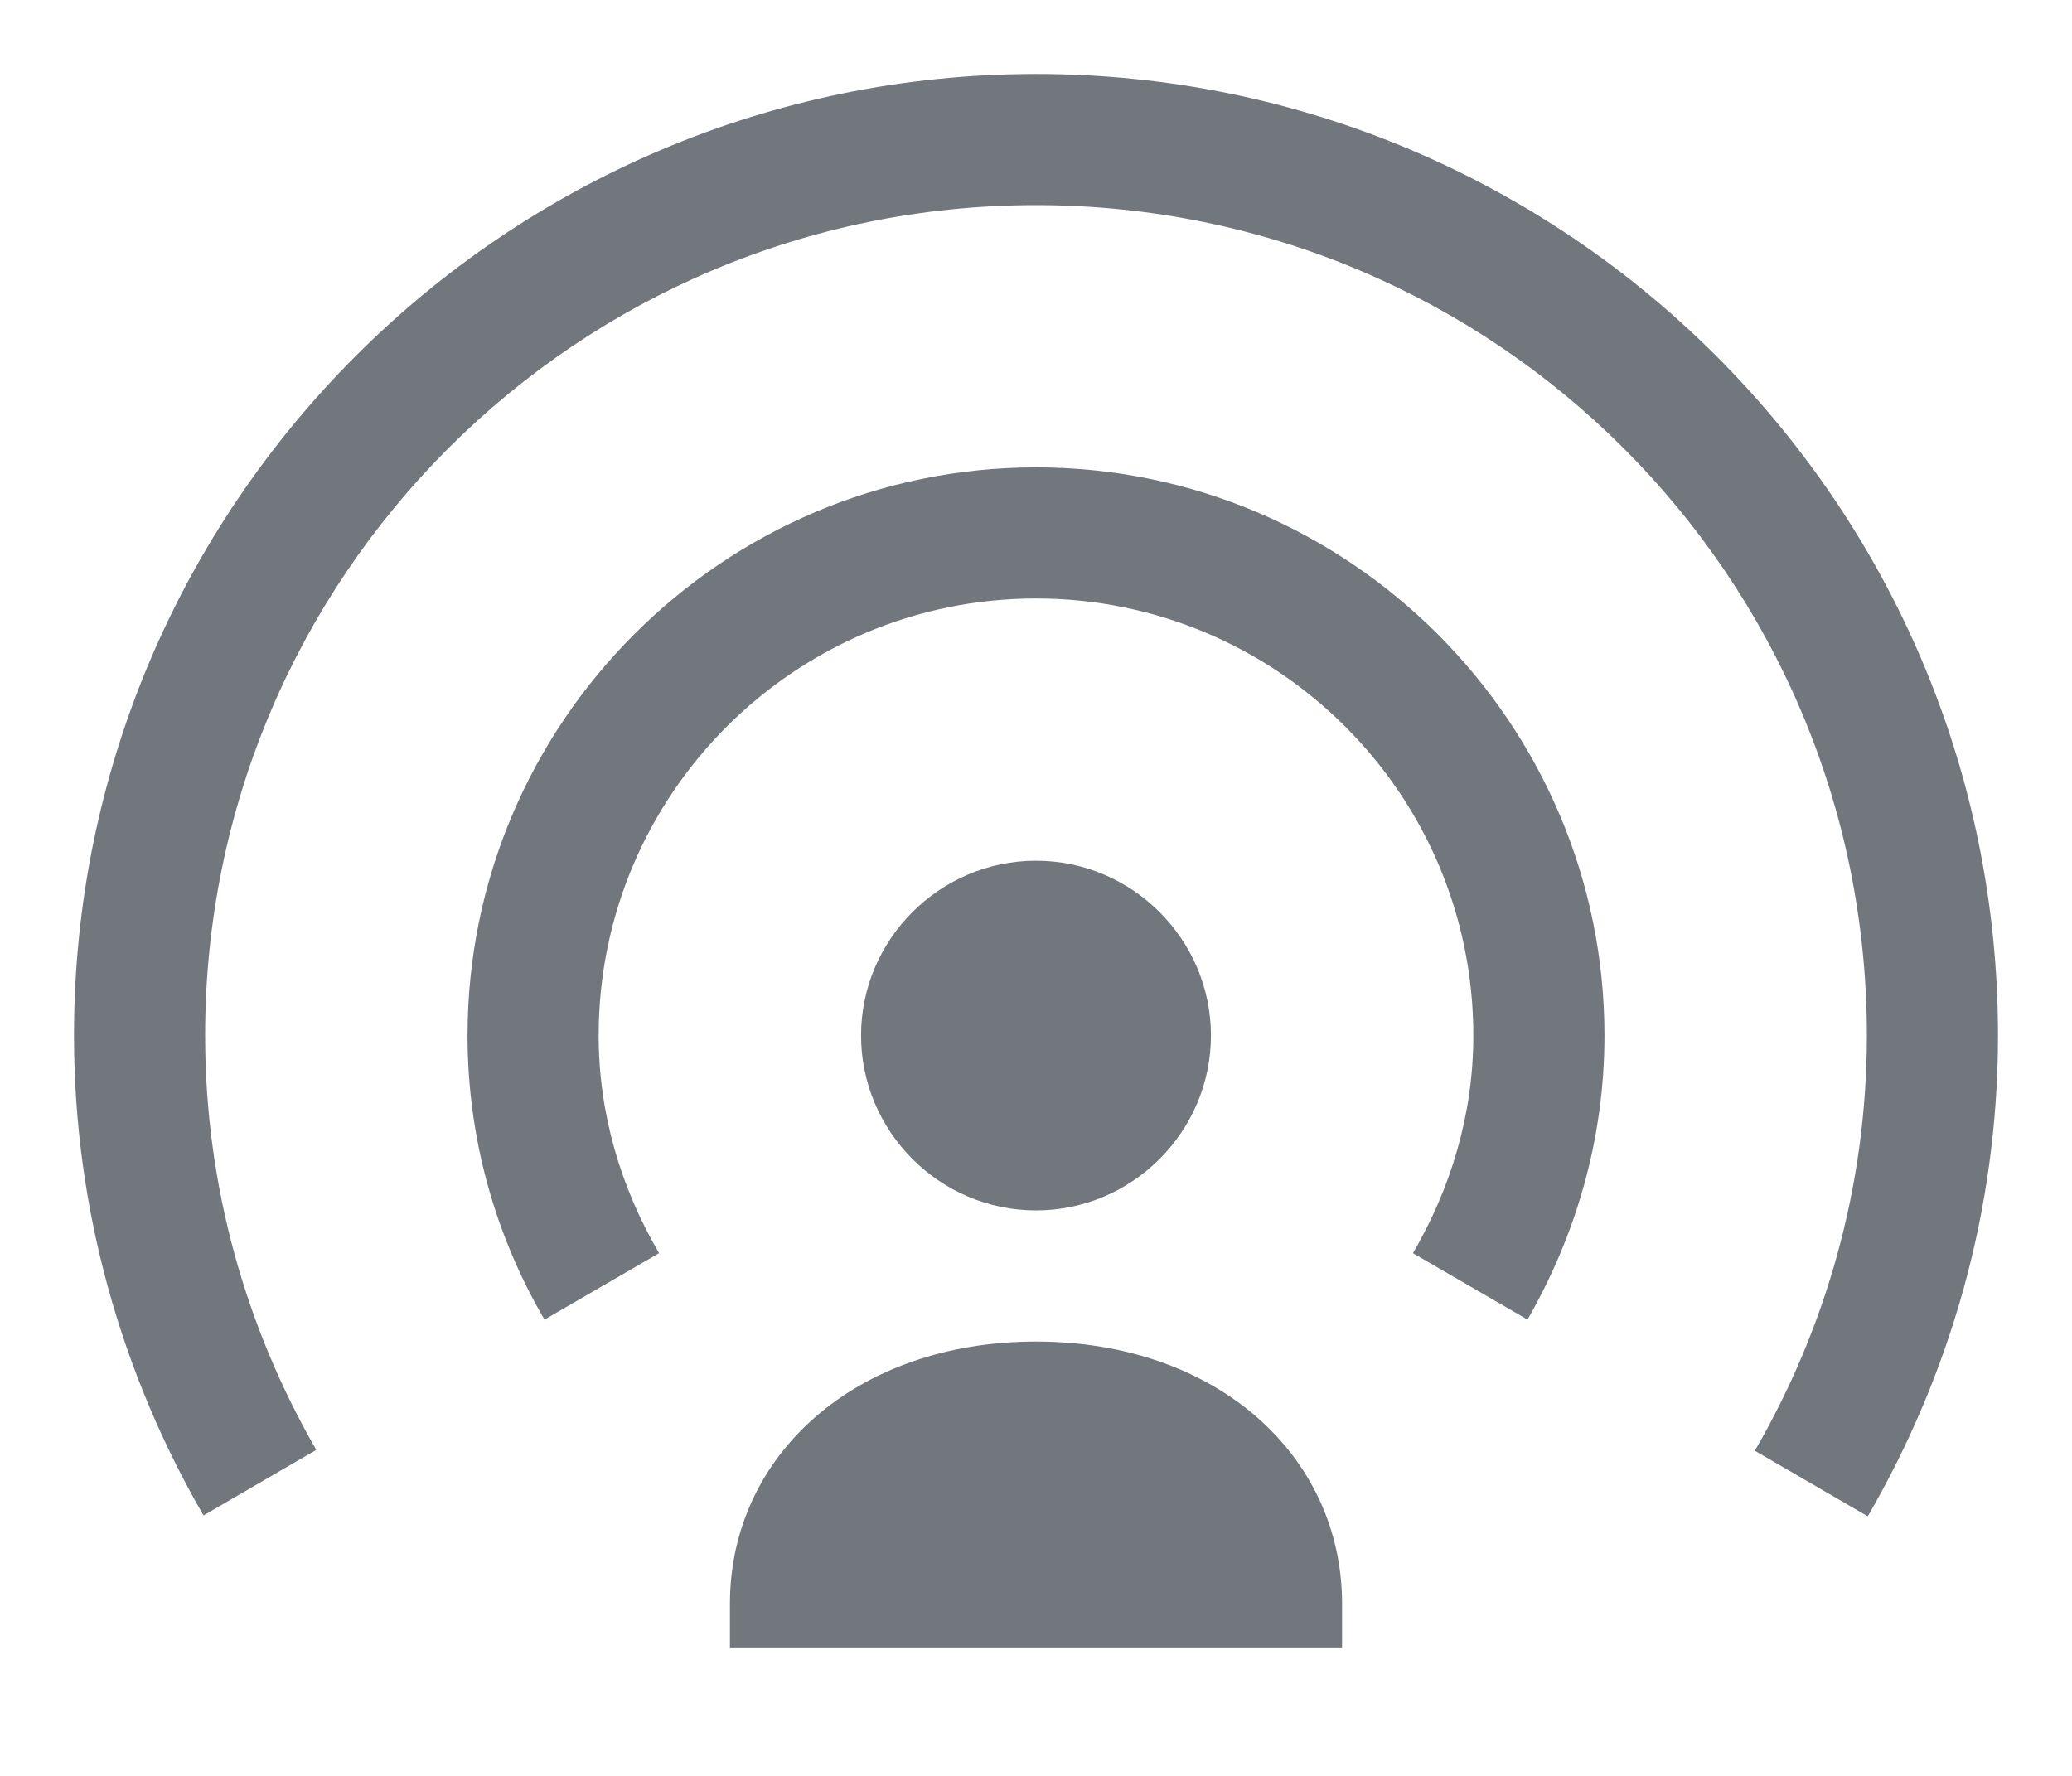
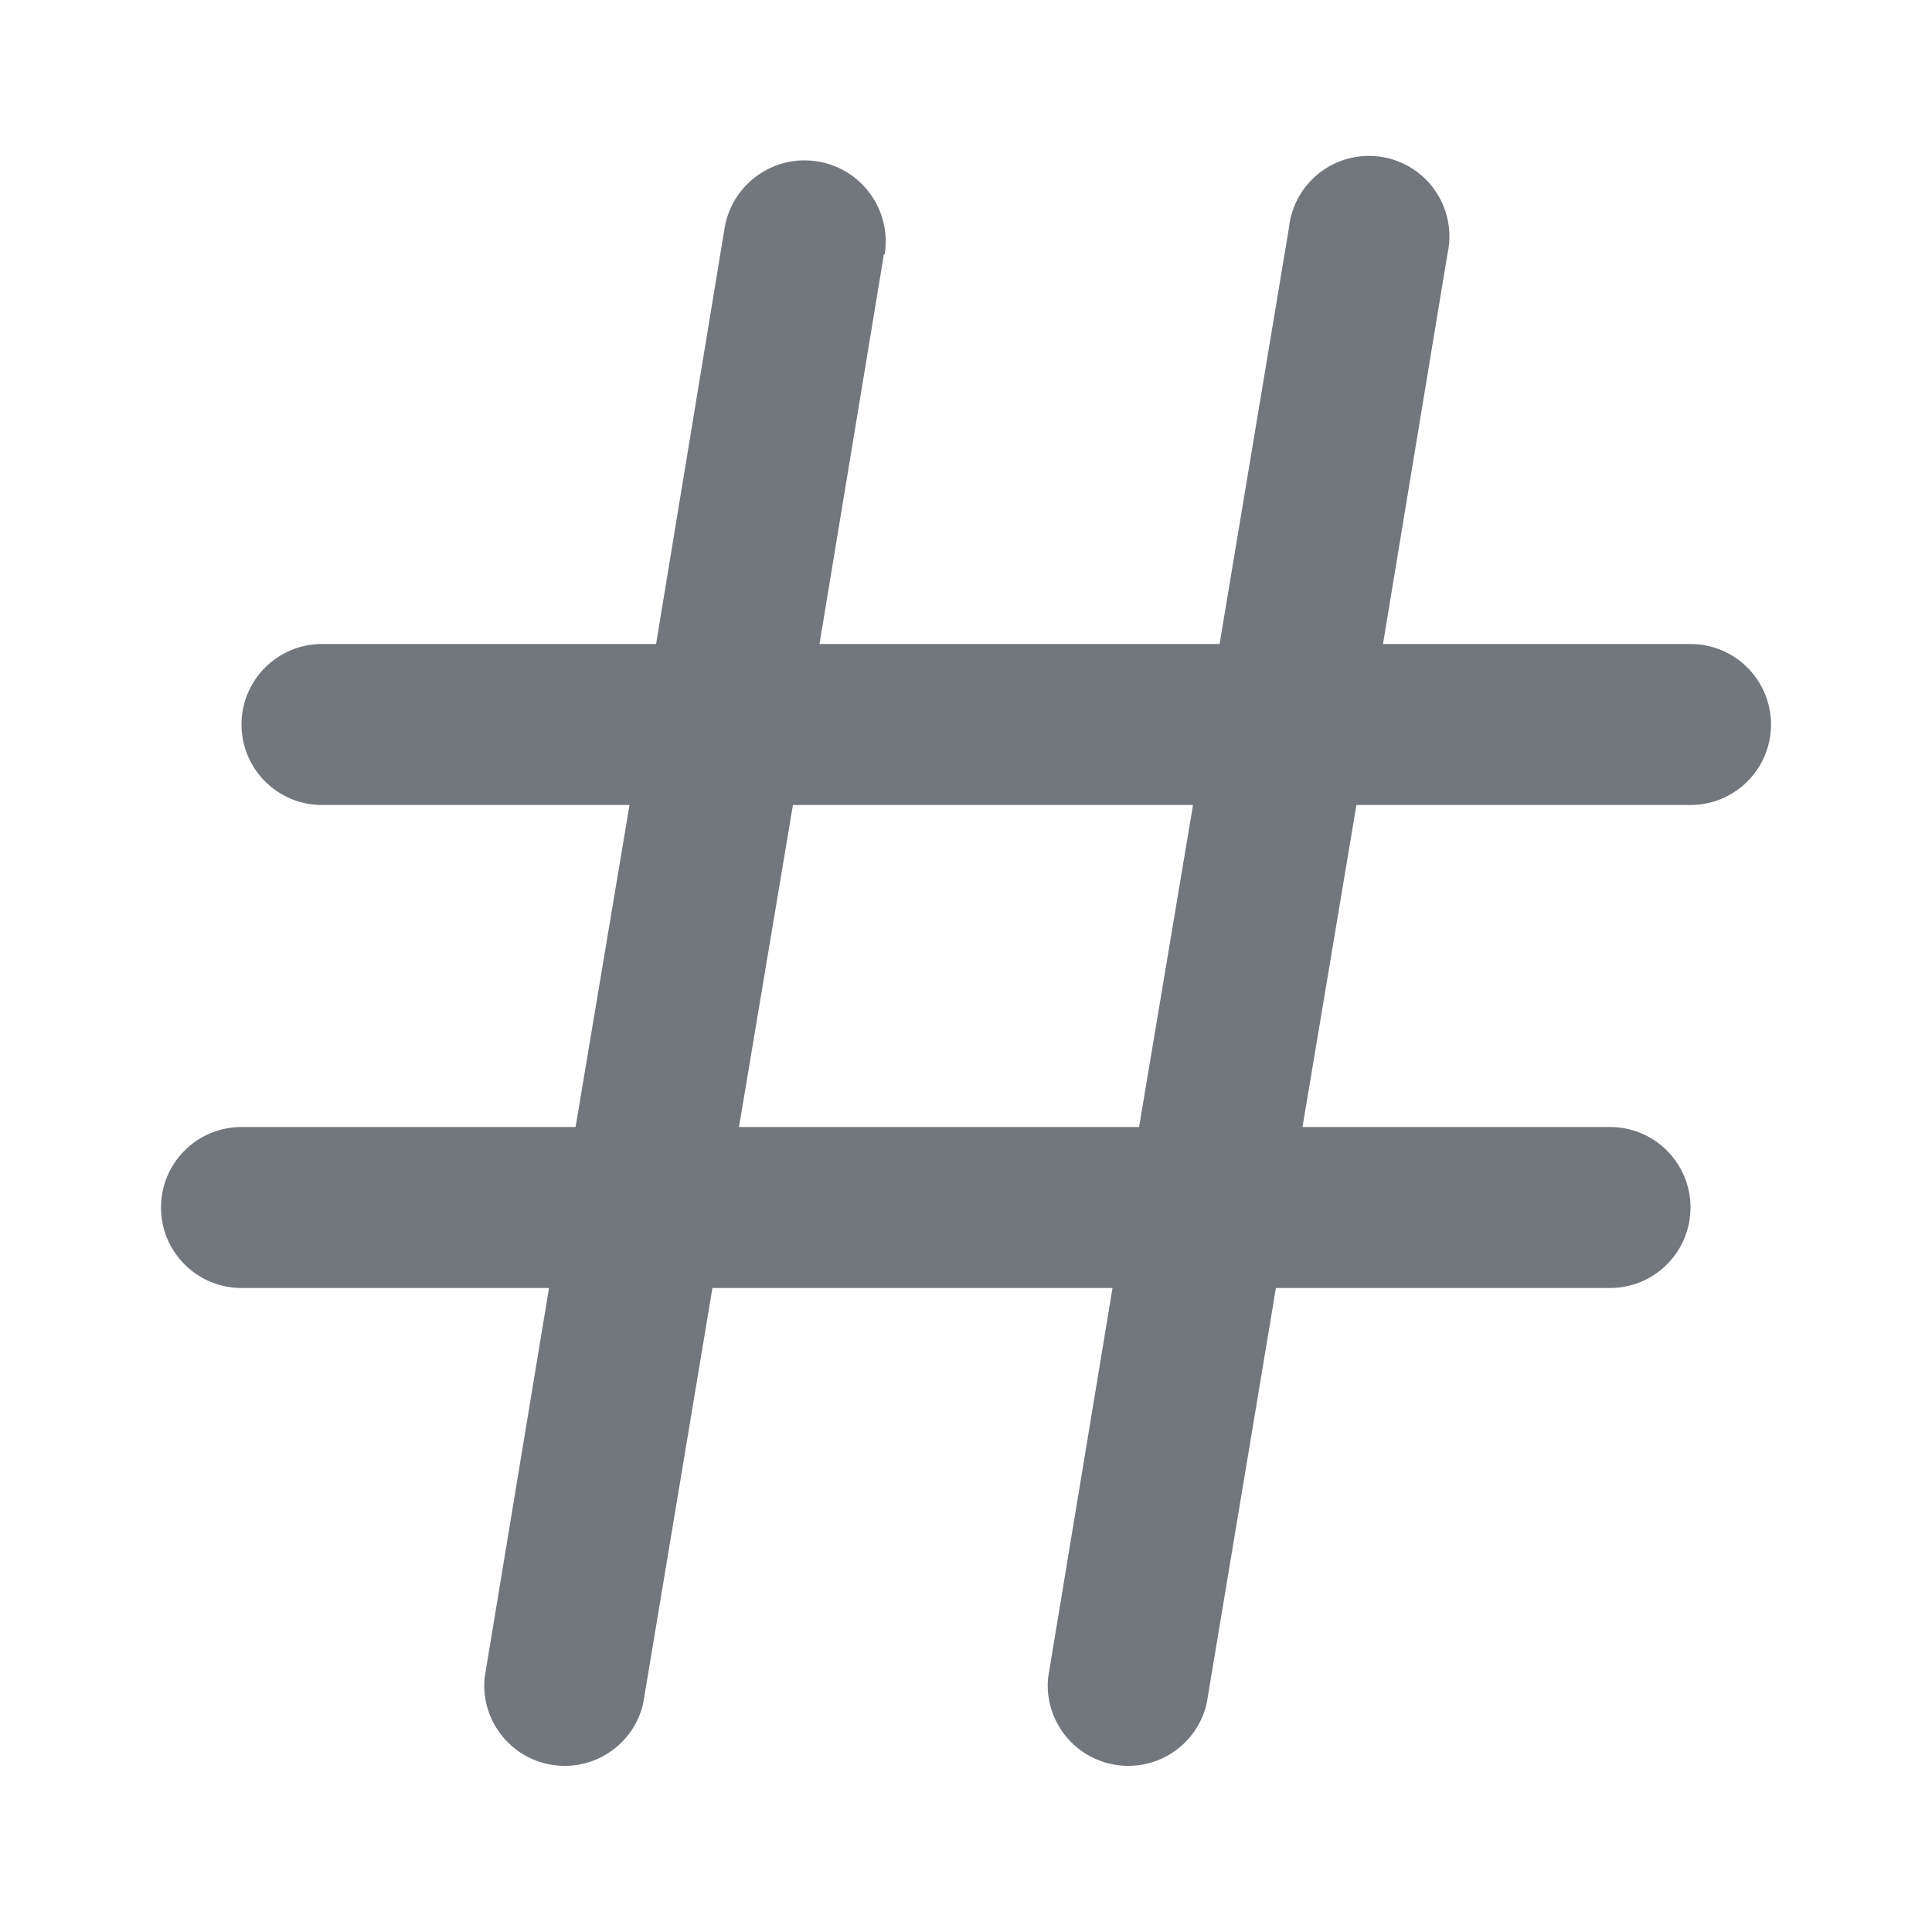
- <svg xmlns="http://www.w3.org/2000/svg" width="14" height="12" viewBox="0 0 14 12" fill="none">
-   <path fill-rule="evenodd" clip-rule="evenodd" d="M8.182 6.997C8.182 7.647 7.65 8.179 7 8.179C6.35 8.179 5.818 7.647 5.818 6.997C5.818 6.348 6.35 5.816 7 5.816C7.65 5.816 8.182 6.348 8.182 6.997ZM4.932 11.132V10.837C4.932 9.833 5.783 9.065 7 9.065C8.217 9.065 9.068 9.833 9.068 10.837V11.132H4.932ZM4.045 6.997C4.045 5.367 5.369 4.044 7 4.044C8.631 4.044 9.955 5.367 9.955 6.997C9.955 7.535 9.801 8.031 9.547 8.468L10.321 8.917C10.646 8.35 10.841 7.7 10.841 6.997C10.841 4.883 9.115 3.158 7 3.158C4.885 3.158 3.159 4.883 3.159 6.997C3.159 7.694 3.348 8.35 3.679 8.917L4.453 8.468C4.199 8.031 4.045 7.535 4.045 6.997Z" fill="#72767D" />
-   <path d="M7 1.386C3.898 1.386 1.386 3.896 1.386 6.997C1.386 8.019 1.664 8.976 2.137 9.797L1.375 10.24C0.825 9.289 0.5 8.179 0.5 6.997C0.5 3.412 3.413 0.5 7 0.5C10.587 0.5 13.5 3.412 13.5 6.997C13.5 8.179 13.175 9.289 12.62 10.246L11.857 9.803C12.336 8.976 12.614 8.019 12.614 6.997C12.614 3.896 10.102 1.386 7 1.386Z" fill="#72767D" />
+ <svg xmlns="http://www.w3.org/2000/svg" class="icon__2ea32" aria-hidden="true" role="img" width="24" height="24" fill="none" viewBox="0 0 24 24">
+   <path fill="#72767D" fill-rule="evenodd" d="M10.99 3.16A1 1 0 1 0 9 2.84L8.15 8H4a1 1 0 0 0 0 2h3.82l-.67 4H3a1 1 0 1 0 0 2h3.82l-.8 4.84a1 1 0 0 0 1.97.32L8.85 16h4.97l-.8 4.84a1 1 0 0 0 1.97.32l.86-5.16H20a1 1 0 1 0 0-2h-3.82l.67-4H21a1 1 0 1 0 0-2h-3.82l.8-4.84a1 1 0 1 0-1.97-.32L15.15 8h-4.97l.8-4.84ZM14.15 14l.67-4H9.85l-.67 4h4.97Z" clip-rule="evenodd" class="" />
</svg>
